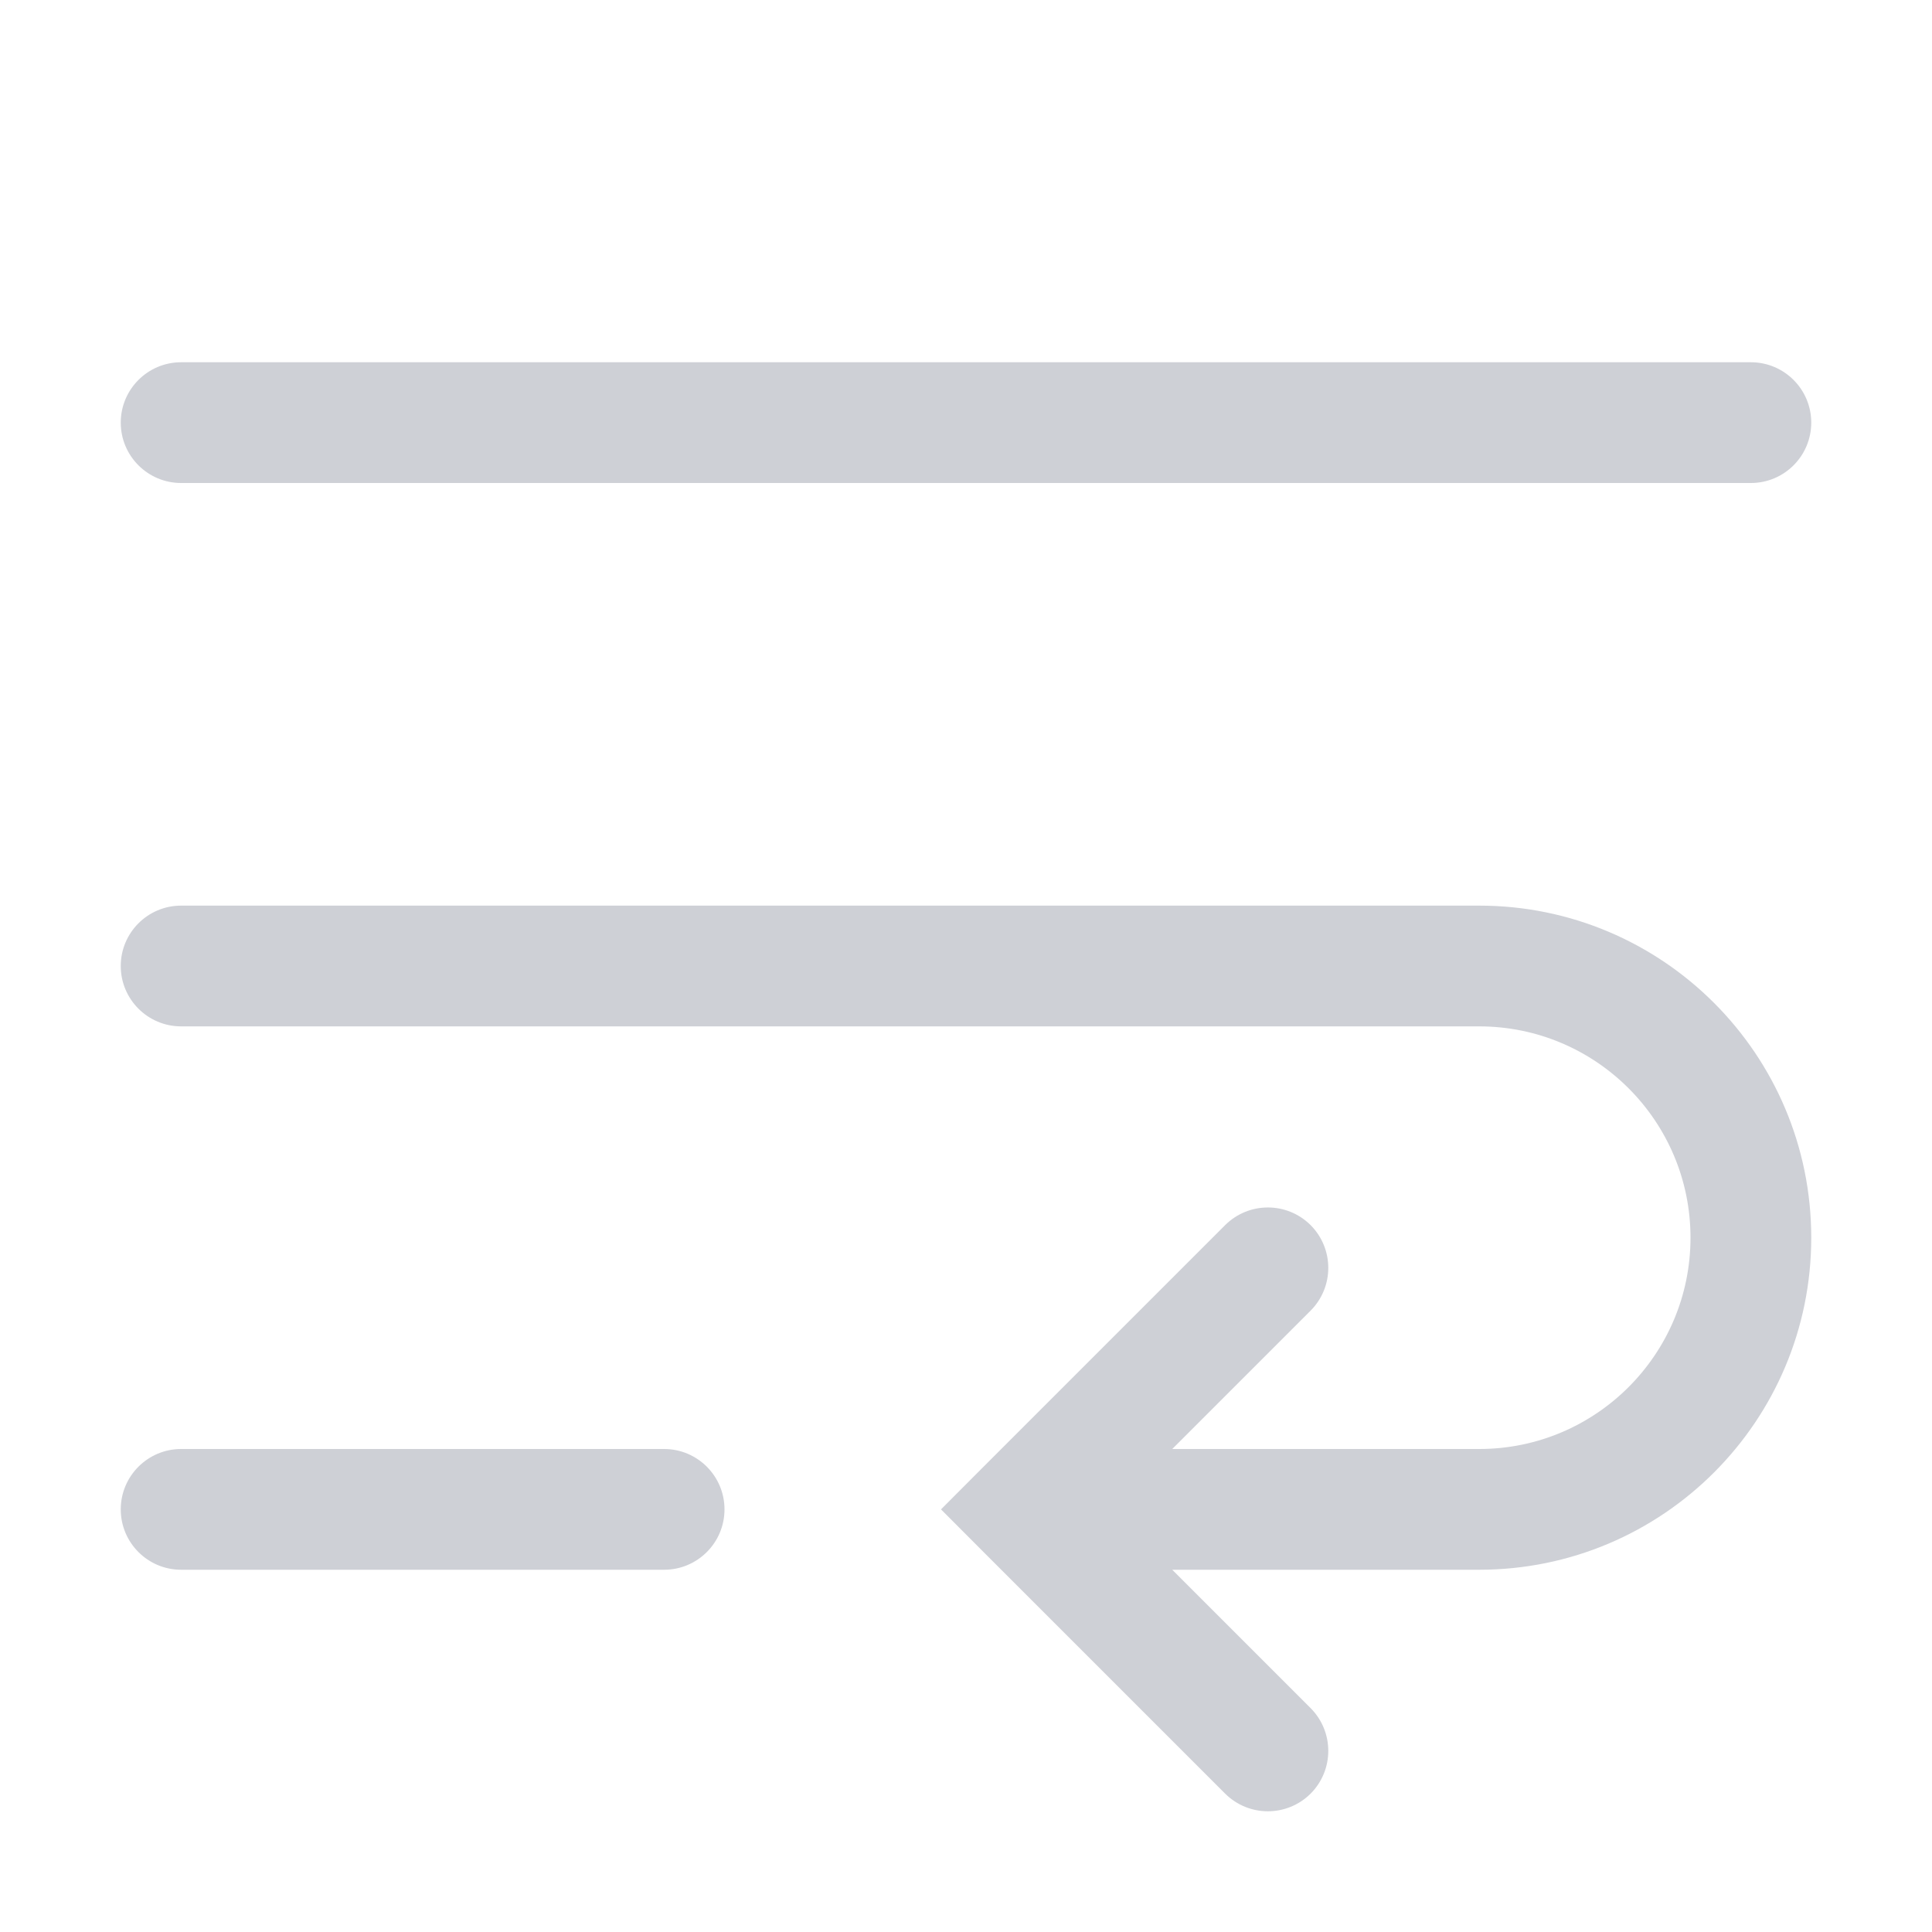
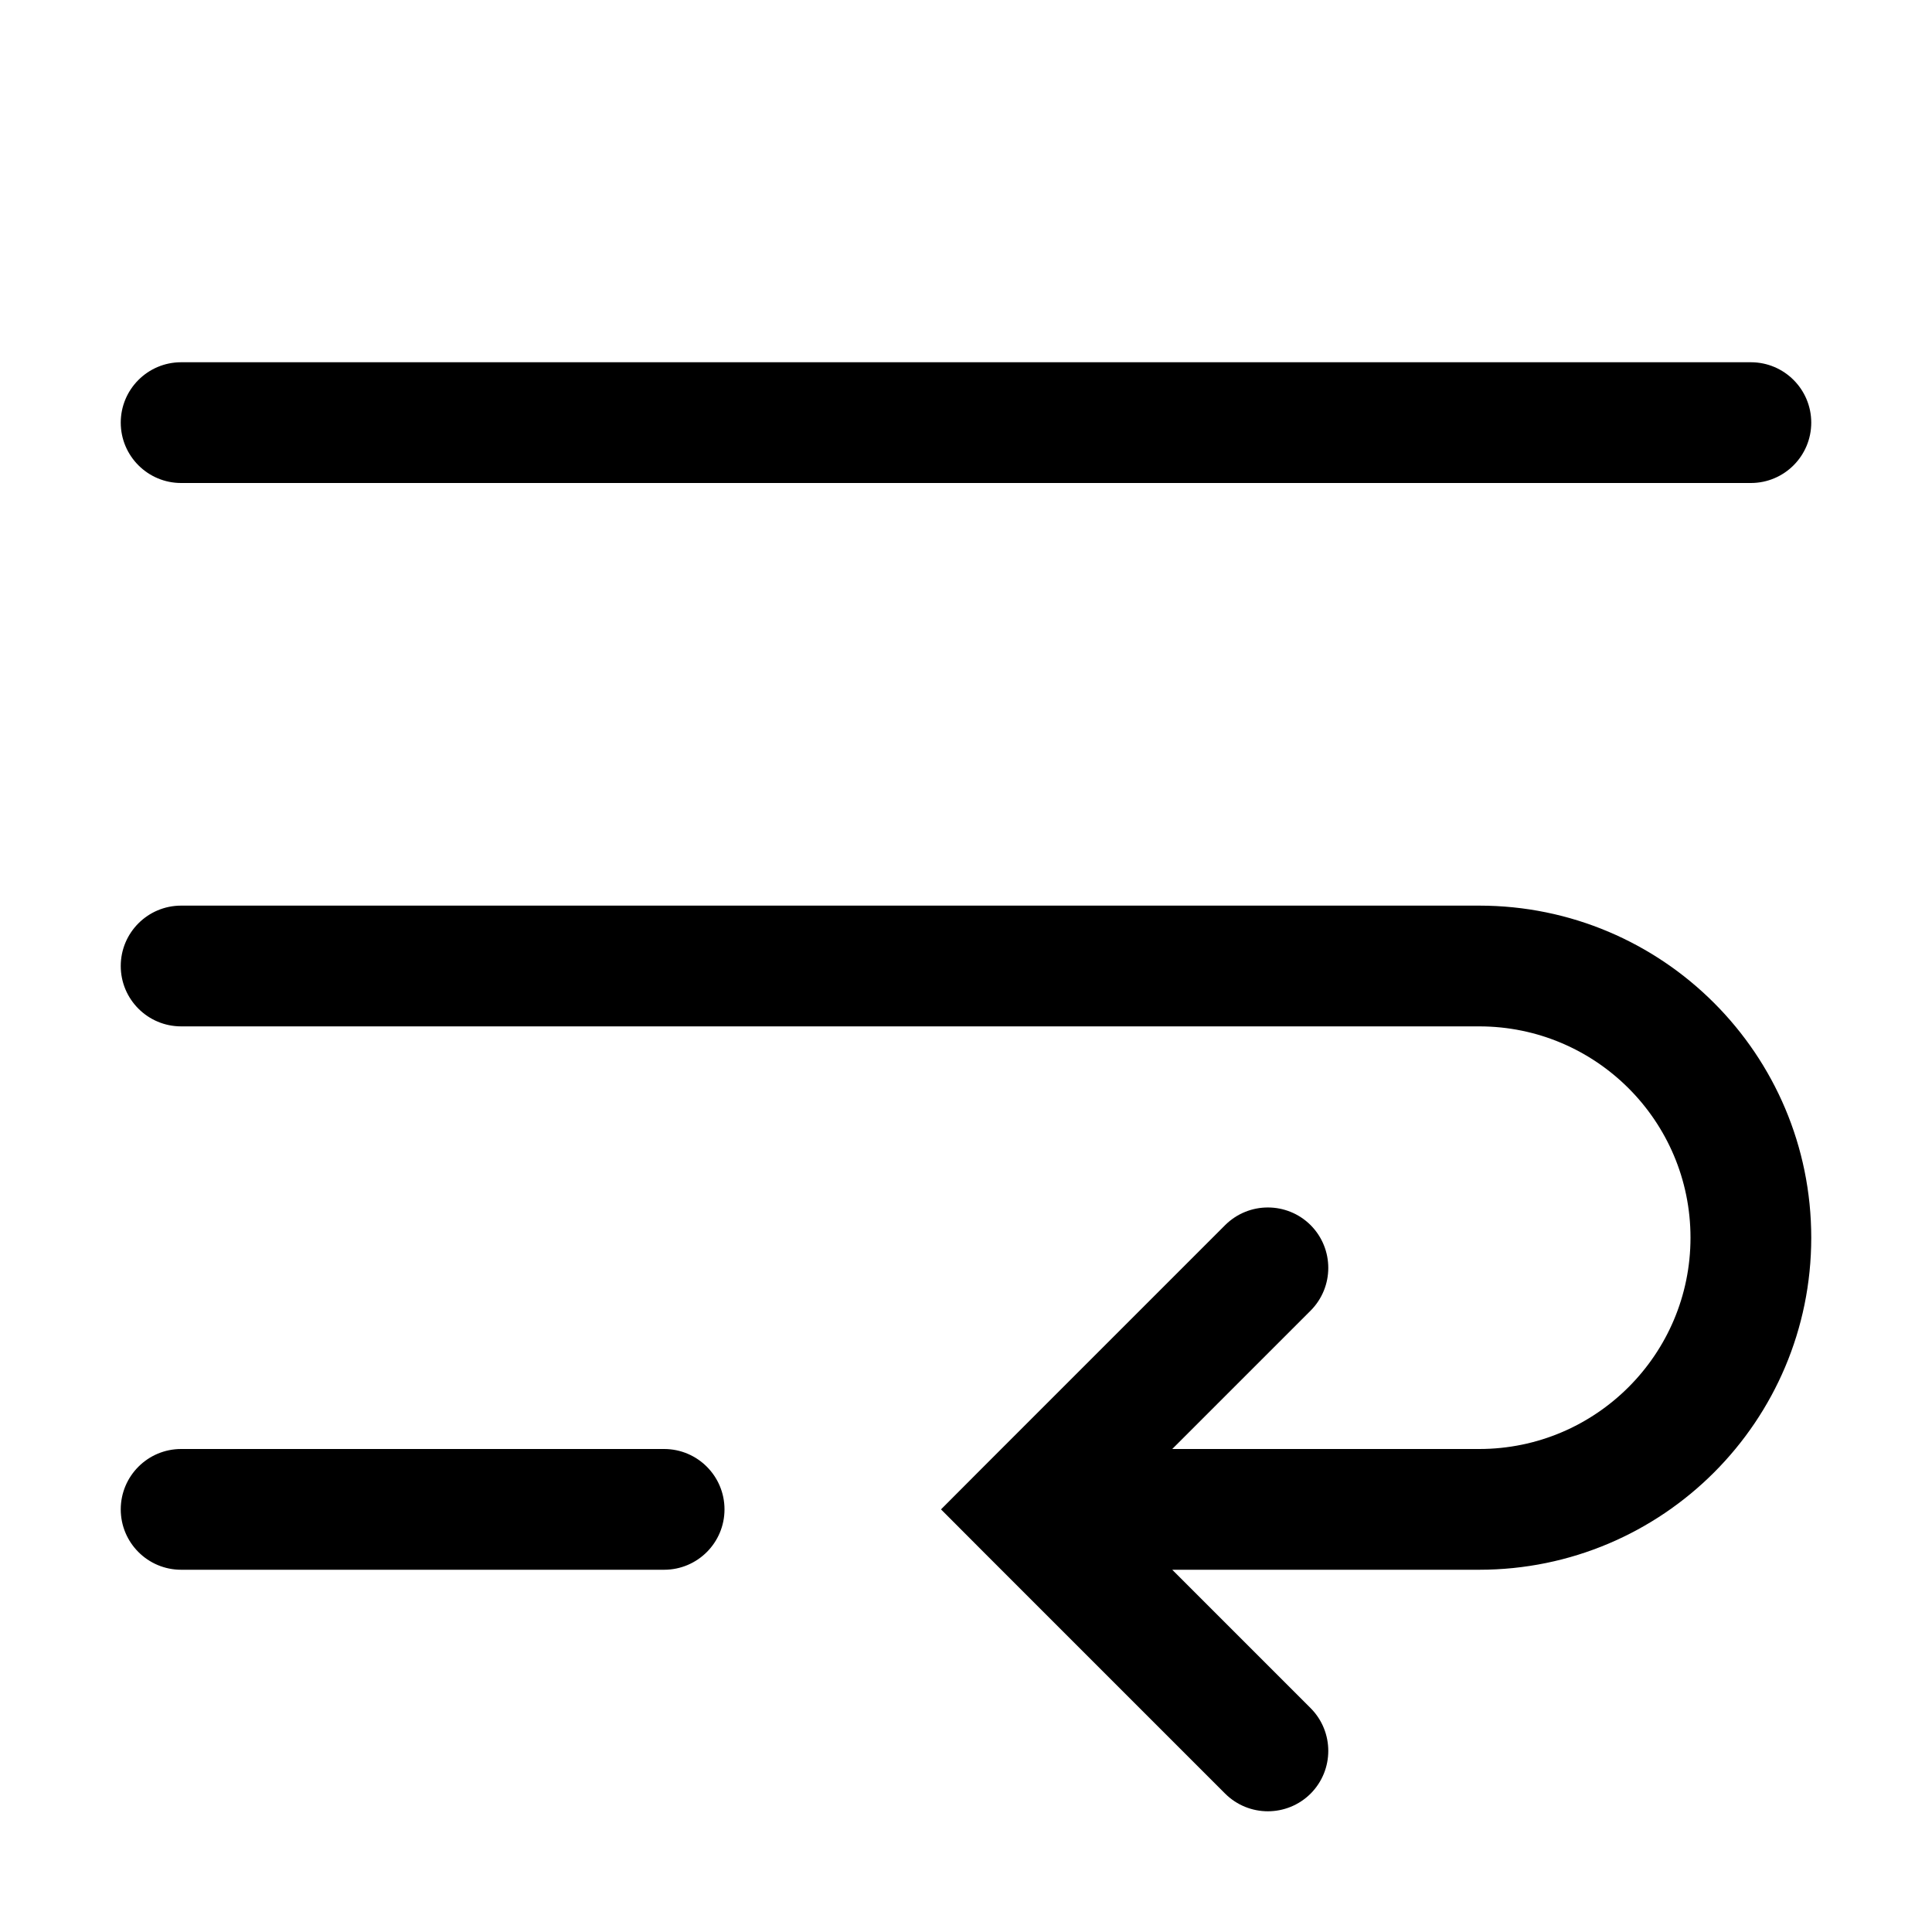
<svg xmlns="http://www.w3.org/2000/svg" width="16" height="16" viewBox="0 0 16 16" fill="none">
-   <path d="M1.5 3C1.224 3 1 3.224 1 3.5C1 3.776 1.224 4 1.5 4V3ZM14.5 4C14.776 4 15 3.776 15 3.5C15 3.224 14.776 3 14.5 3V4ZM1.5 7.5C1.224 7.5 1 7.724 1 8C1 8.276 1.224 8.5 1.5 8.5V7.5ZM8.5 12.5L8.146 12.146L7.793 12.5L8.146 12.854L8.5 12.5ZM10.854 10.854C11.049 10.658 11.049 10.342 10.854 10.146C10.658 9.951 10.342 9.951 10.146 10.146L10.854 10.854ZM10.146 14.854C10.342 15.049 10.658 15.049 10.854 14.854C11.049 14.658 11.049 14.342 10.854 14.146L10.146 14.854ZM1.5 12C1.224 12 1 12.224 1 12.5C1 12.776 1.224 13 1.5 13V12ZM5.5 13C5.776 13 6 12.776 6 12.5C6 12.224 5.776 12 5.5 12V13ZM1.5 4H14.5V3H1.5V4ZM1.5 8.5H12.25V7.5H1.5V8.5ZM12.25 12H8.5V13H12.25V12ZM8.854 12.854L10.854 10.854L10.146 10.146L8.146 12.146L8.854 12.854ZM8.146 12.854L10.146 14.854L10.854 14.146L8.854 12.146L8.146 12.854ZM1.5 13H5.5V12H1.5V13ZM12.25 13C13.769 13 15 11.769 15 10.25H14C14 11.216 13.216 12 12.25 12V13ZM12.25 8.5C13.216 8.5 14 9.284 14 10.25H15C15 8.731 13.769 7.5 12.25 7.5V8.5Z" fill="#CED0D6" />
+   <path d="M1.5 3C1.224 3 1 3.224 1 3.5C1 3.776 1.224 4 1.5 4V3ZM14.5 4C14.776 4 15 3.776 15 3.5C15 3.224 14.776 3 14.5 3V4ZM1.5 7.5C1.224 7.5 1 7.724 1 8C1 8.276 1.224 8.5 1.5 8.5V7.5ZM8.5 12.5L8.146 12.146L7.793 12.5L8.146 12.854L8.5 12.5ZM10.854 10.854C11.049 10.658 11.049 10.342 10.854 10.146C10.658 9.951 10.342 9.951 10.146 10.146L10.854 10.854ZM10.146 14.854C10.342 15.049 10.658 15.049 10.854 14.854C11.049 14.658 11.049 14.342 10.854 14.146L10.146 14.854ZM1.5 12C1.224 12 1 12.224 1 12.5C1 12.776 1.224 13 1.5 13V12ZM5.5 13C5.776 13 6 12.776 6 12.5C6 12.224 5.776 12 5.5 12V13ZM1.5 4H14.5V3H1.5V4ZM1.5 8.5H12.25V7.5H1.5V8.5ZM12.25 12H8.5V13H12.25V12ZM8.854 12.854L10.854 10.854L10.146 10.146L8.146 12.146L8.854 12.854ZM8.146 12.854L10.146 14.854L10.854 14.146L8.854 12.146L8.146 12.854ZM1.5 13H5.5V12H1.5V13ZM12.25 13C13.769 13 15 11.769 15 10.25H14C14 11.216 13.216 12 12.25 12V13ZM12.25 8.5C13.216 8.5 14 9.284 14 10.25H15C15 8.731 13.769 7.5 12.25 7.5V8.5Z" fill="currentColor" />
</svg>
